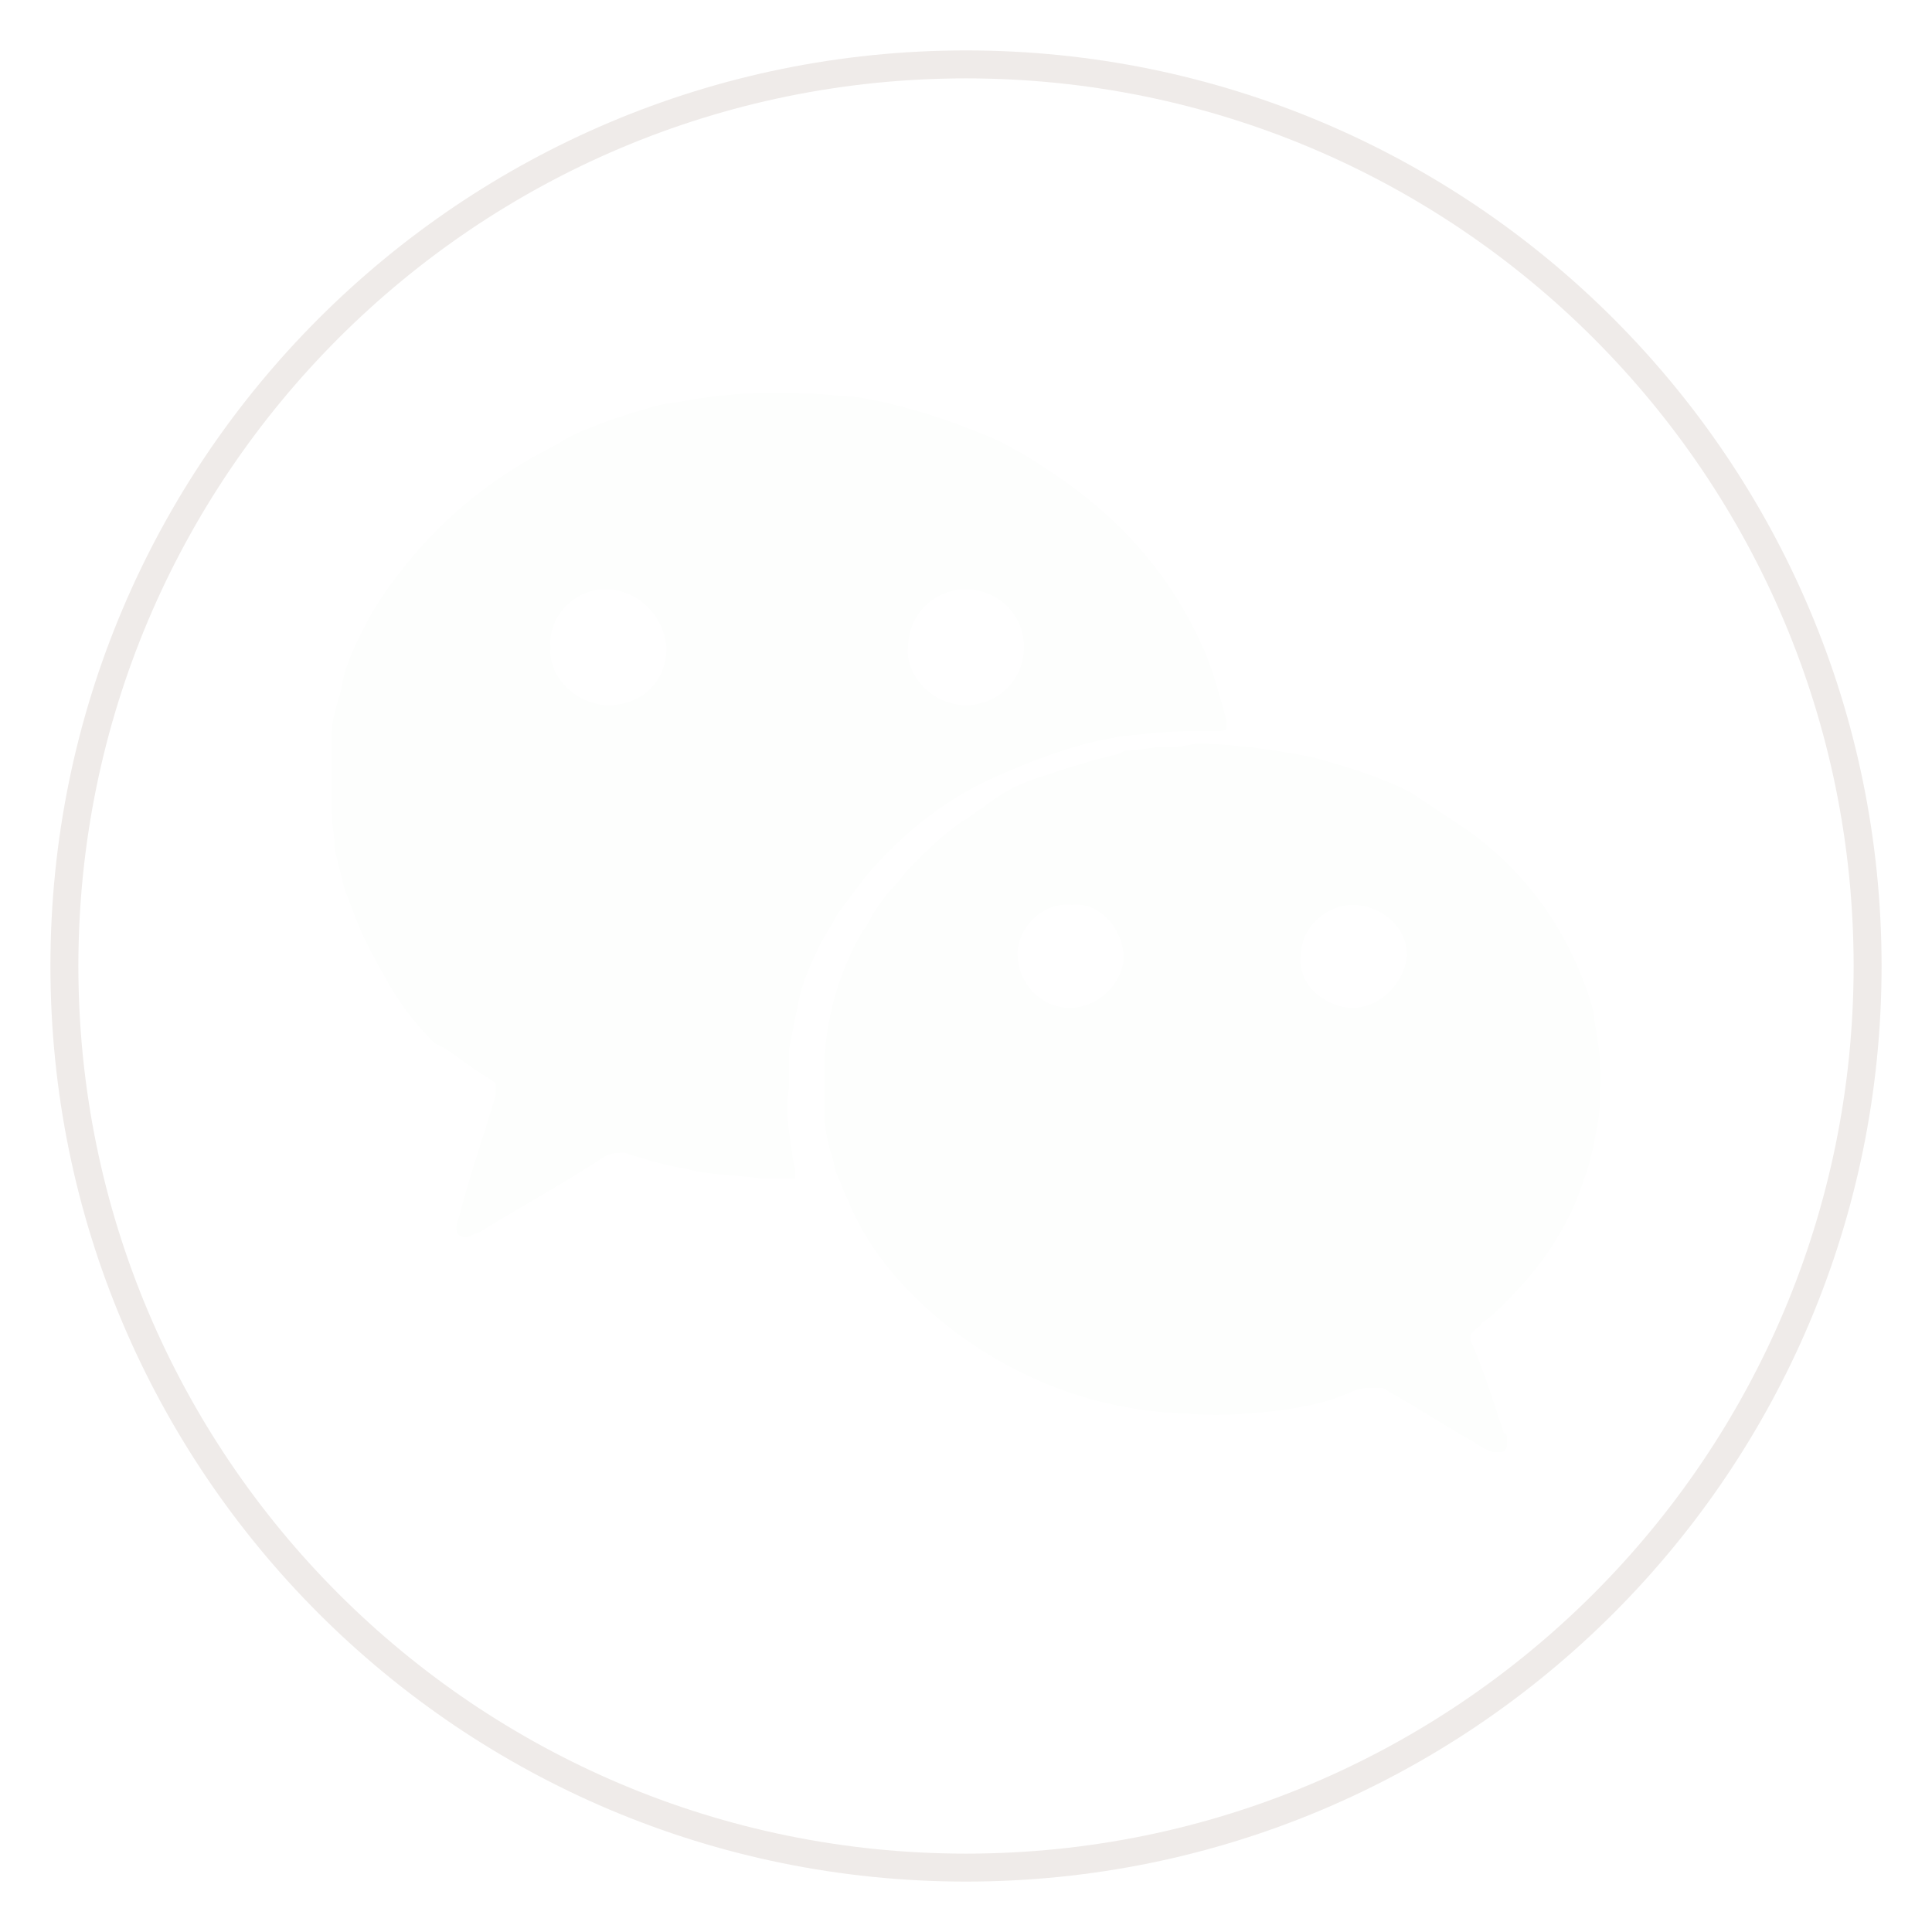
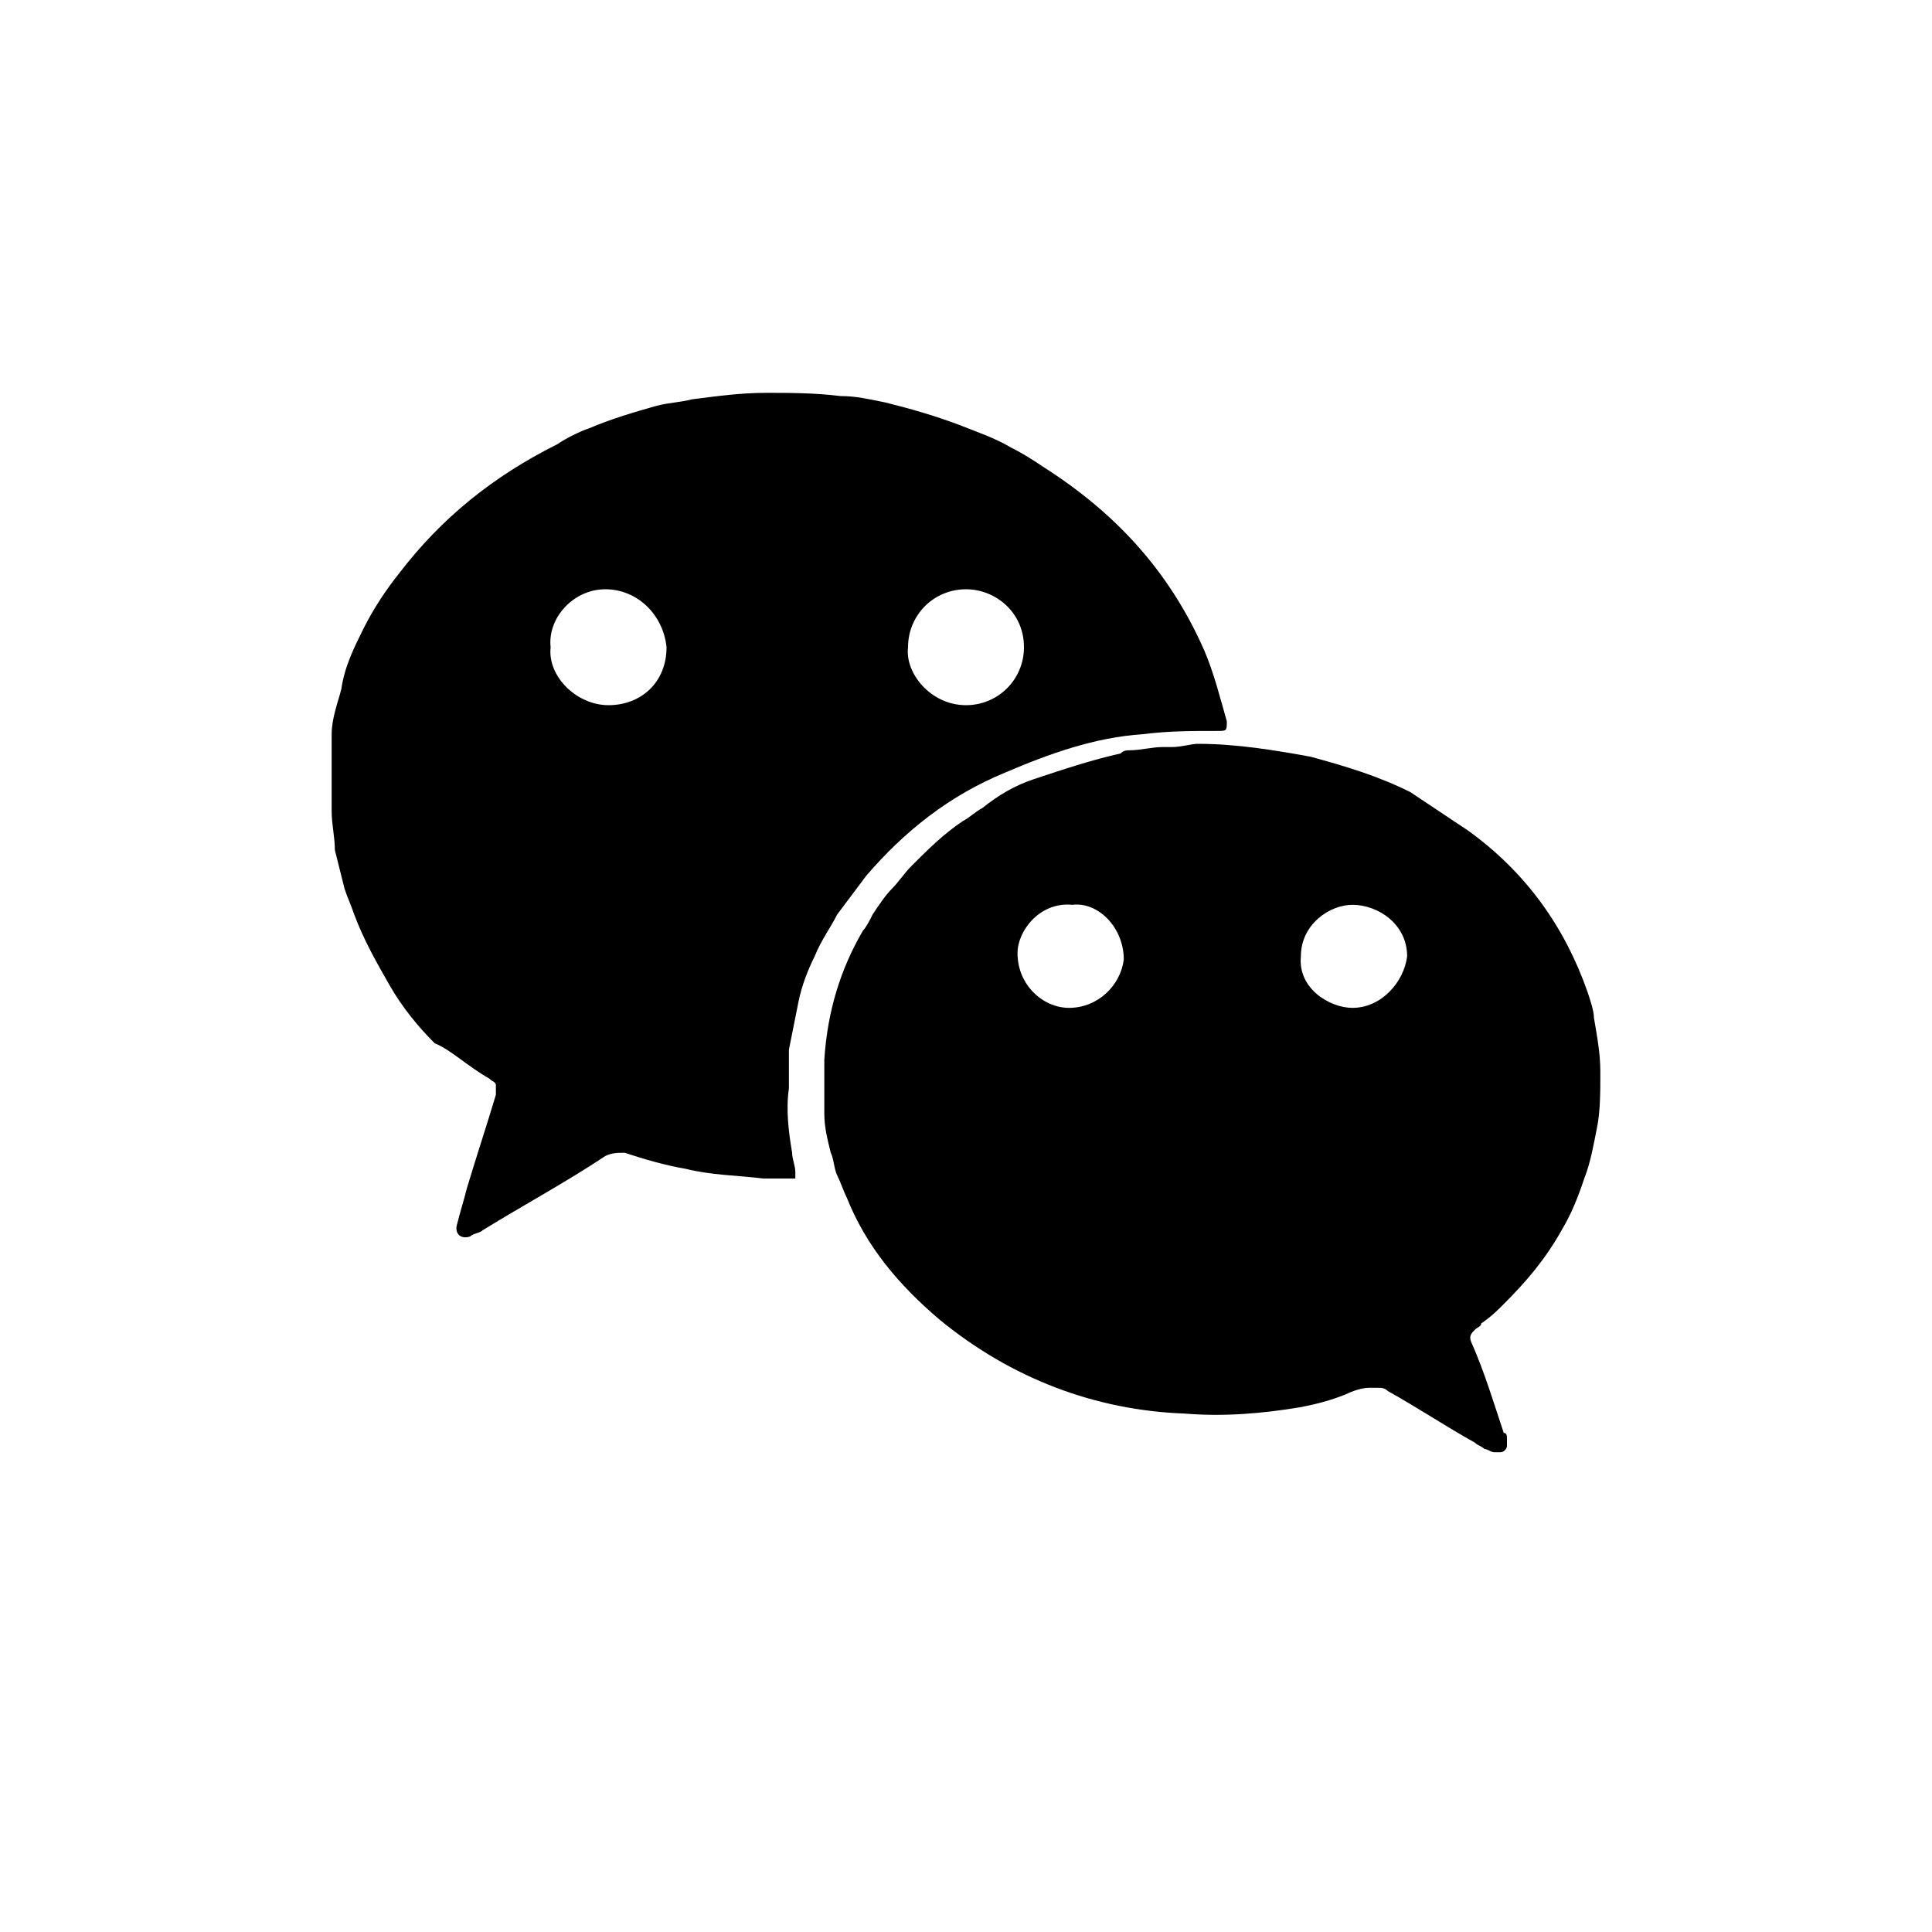
- <svg xmlns="http://www.w3.org/2000/svg" version="1.1" id="Layer_1" x="0px" y="0px" viewBox="0 0 60 60" style="enable-background:new 0 0 60 60;" xml:space="preserve">
-   <style type="text/css">
- 	.st0{fill:#FDFEFD;}
- 	.st1{fill:none;}
- 	.st2{fill:none;stroke:#EFEBE9;stroke-width:0.868;stroke-miterlimit:10;}
- </style>
-   <g>
-     <path class="st0" d="M15.2,33.5c0.1,0.1,0.2,0.1,0.2,0.2c0,0,0,0.1,0,0.1c0,0,0,0.1,0,0.2c-0.3,1-0.6,1.9-0.9,2.9   c-0.1,0.4-0.2,0.7-0.3,1.1c-0.1,0.3,0.1,0.5,0.4,0.4c0.1-0.1,0.3-0.1,0.4-0.2c1.3-0.8,2.6-1.5,3.8-2.3c0.2-0.1,0.4-0.1,0.6-0.1   c0.6,0.2,1.3,0.4,1.9,0.5c0.8,0.2,1.6,0.2,2.4,0.3c0.3,0,0.5,0,0.8,0c0,0,0,0,0.1,0c0.1,0,0.1,0,0.1,0c0,0,0,0,0-0.1   c0,0,0-0.1,0-0.1c0-0.2-0.1-0.4-0.1-0.6c-0.1-0.6-0.2-1.3-0.1-2c0-0.4,0-0.8,0-1.2c0.1-0.5,0.2-1,0.3-1.5c0.1-0.5,0.3-1,0.5-1.4   c0.2-0.5,0.5-0.9,0.7-1.3c0.3-0.4,0.6-0.8,0.9-1.2c1.2-1.4,2.6-2.5,4.3-3.2c1.4-0.6,2.8-1.1,4.3-1.2c0.8-0.1,1.5-0.1,2.3-0.1   c0.3,0,0.3,0,0.3-0.3c-0.2-0.7-0.4-1.5-0.7-2.2c-1.1-2.5-2.8-4.3-5-5.7c-0.3-0.2-0.6-0.4-1-0.6c-0.5-0.3-1.1-0.5-1.6-0.7   c-0.8-0.3-1.5-0.5-2.3-0.7c-0.5-0.1-0.9-0.2-1.4-0.2c-0.8-0.1-1.6-0.1-2.3-0.1c-0.8,0-1.5,0.1-2.3,0.2c-0.4,0.1-0.7,0.1-1.1,0.2   c-0.7,0.2-1.4,0.4-2.1,0.7c-0.3,0.1-0.7,0.3-1,0.5c-2,1-3.6,2.3-4.9,4c-0.4,0.5-0.8,1.1-1.1,1.7c-0.3,0.6-0.6,1.2-0.7,1.9   c-0.1,0.4-0.3,0.9-0.3,1.4c0,0.2,0,0.4,0,0.6c0,0.4,0,0.8,0,1.2c0,0.2,0,0.4,0,0.6c0,0.4,0.1,0.8,0.1,1.2c0.1,0.4,0.2,0.8,0.3,1.2   c0.1,0.3,0.2,0.5,0.3,0.8c0.3,0.8,0.7,1.5,1.1,2.2c0.4,0.7,0.9,1.3,1.4,1.8C14,32.6,14.5,33.1,15.2,33.5z M28.2,20.1   c0-1,0.8-1.8,1.8-1.8c0.9,0,1.8,0.7,1.8,1.8c0,1-0.8,1.8-1.8,1.8C28.9,21.9,28.1,20.9,28.2,20.1z M18.8,18.3c1,0,1.8,0.8,1.9,1.8   c0,1.1-0.8,1.8-1.8,1.8c-1,0-1.9-0.9-1.8-1.8C17,19.2,17.8,18.3,18.8,18.3z" />
-     <path class="st0" d="M49.3,30.8c-0.7-2-1.9-3.7-3.7-5c-0.6-0.4-1.2-0.8-1.8-1.2c-1-0.5-2-0.8-3.1-1.1c-1.1-0.2-2.3-0.4-3.5-0.4   c-0.2,0-0.5,0.1-0.8,0.1c-0.1,0-0.2,0-0.3,0c-0.3,0-0.7,0.1-1,0.1c-0.1,0-0.2,0-0.3,0.1c-0.9,0.2-1.8,0.5-2.7,0.8   c-0.6,0.2-1.1,0.5-1.6,0.9c-0.2,0.1-0.4,0.3-0.6,0.4c-0.6,0.4-1.1,0.9-1.6,1.4c-0.2,0.2-0.4,0.5-0.6,0.7c-0.2,0.2-0.4,0.5-0.6,0.8   c-0.1,0.2-0.2,0.4-0.3,0.5c-0.7,1.2-1.1,2.5-1.2,4c0,0.6,0,1.1,0,1.7c0,0.4,0.1,0.8,0.2,1.2c0.1,0.2,0.1,0.5,0.2,0.7   s0.2,0.5,0.3,0.7c0.6,1.5,1.6,2.7,2.9,3.8c2.2,1.8,4.8,2.8,7.6,2.9c1.2,0.1,2.4,0,3.6-0.2c0.5-0.1,0.9-0.2,1.4-0.4   c0.2-0.1,0.5-0.2,0.7-0.2c0.1,0,0.1,0,0.2,0c0.1,0,0.1,0,0.1,0c0.1,0,0.2,0,0.3,0.1c0.9,0.5,1.8,1.1,2.7,1.6   c0.1,0.1,0.2,0.1,0.3,0.2c0.1,0,0.2,0.1,0.3,0.1c0.1,0,0.1,0,0.2,0c0.1,0,0.2-0.1,0.2-0.2c0,0,0-0.1,0-0.2c0-0.1,0-0.2-0.1-0.2   c-0.3-0.9-0.6-1.9-1-2.8c-0.1-0.2,0-0.3,0.1-0.4c0.1-0.1,0.2-0.1,0.2-0.2c0.3-0.2,0.5-0.4,0.7-0.6c0.7-0.7,1.3-1.4,1.8-2.3   c0.3-0.5,0.5-1,0.7-1.6c0.2-0.5,0.3-1.1,0.4-1.6c0.1-0.5,0.1-1.1,0.1-1.7c0-0.6-0.1-1.1-0.2-1.7C49.5,31.4,49.4,31.1,49.3,30.8z    M33.2,31.3c-0.8,0-1.6-0.7-1.6-1.7c0-0.7,0.7-1.6,1.7-1.5c0.8-0.1,1.6,0.7,1.6,1.7C34.8,30.6,34.1,31.3,33.2,31.3z M42,31.3   c-0.7,0-1.7-0.6-1.6-1.6c0-1,0.9-1.6,1.6-1.6c0.8,0,1.7,0.6,1.7,1.6C43.6,30.5,42.9,31.3,42,31.3z" />
-     <path class="st1" d="M24.8,36.4c0,0-0.1,0-0.1,0" />
-   </g>
-   <circle class="st2" cx="30" cy="30" r="28" />
+ <svg xmlns="http://www.w3.org/2000/svg" viewBox="0 0 60 60">
+   <path d="M15.2 33.5c.1.1.2.1.2.2v.3c-.3 1-.6 1.9-.9 2.9-.1.4-.2.7-.3 1.1-.1.3.1.5.4.4.1-.1.3-.1.4-.2 1.3-.8 2.6-1.5 3.8-2.3.2-.1.4-.1.6-.1.6.2 1.3.4 1.9.5.8.2 1.6.2 2.4.3h1v-.2c0-.2-.1-.4-.1-.6-.1-.6-.2-1.3-.1-2v-1.2l.3-1.5c.1-.5.3-1 .5-1.4.2-.5.5-.9.7-1.3l.9-1.2c1.2-1.4 2.6-2.5 4.3-3.2 1.4-.6 2.8-1.1 4.3-1.2.8-.1 1.5-.1 2.3-.1.3 0 .3 0 .3-.3-.2-.7-.4-1.5-.7-2.2-1.1-2.5-2.8-4.3-5-5.7-.3-.2-.6-.4-1-.6-.5-.3-1.1-.5-1.6-.7-.8-.3-1.5-.5-2.3-.7-.5-.1-.9-.2-1.4-.2-.8-.1-1.6-.1-2.3-.1-.8 0-1.5.1-2.3.2-.4.1-.7.1-1.1.2-.7.2-1.4.4-2.1.7-.3.1-.7.3-1 .5-2 1-3.6 2.3-4.9 4-.4.5-.8 1.1-1.1 1.7-.3.6-.6 1.2-.7 1.9-.1.4-.3.9-.3 1.4v2.4c0 .4.1.8.1 1.2l.3 1.2c.1.3.2.5.3.8.3.8.7 1.5 1.1 2.2.4.7.9 1.3 1.4 1.8.5.2 1 .7 1.7 1.1zm13-13.4c0-1 .8-1.8 1.8-1.8.9 0 1.8.7 1.8 1.8 0 1-.8 1.8-1.8 1.8-1.1 0-1.9-1-1.8-1.8zm-9.4-1.8c1 0 1.8.8 1.9 1.8 0 1.1-.8 1.8-1.8 1.8s-1.9-.9-1.8-1.8c-.1-.9.7-1.8 1.7-1.8z" />
+   <path d="M49.3 30.8c-.7-2-1.9-3.7-3.7-5l-1.8-1.2c-1-.5-2-.8-3.1-1.1-1.1-.2-2.3-.4-3.5-.4-.2 0-.5.1-.8.1h-.3c-.3 0-.7.1-1 .1-.1 0-.2 0-.3.1-.9.2-1.8.5-2.7.8-.6.2-1.1.5-1.6.9-.2.1-.4.3-.6.4-.6.4-1.1.9-1.6 1.4-.2.2-.4.5-.6.7-.2.2-.4.5-.6.8-.1.2-.2.4-.3.5-.7 1.2-1.1 2.5-1.2 4v1.7c0 .4.1.8.2 1.2.1.2.1.5.2.7s.2.5.3.7c.6 1.5 1.6 2.7 2.9 3.8 2.2 1.8 4.8 2.8 7.6 2.9 1.2.1 2.4 0 3.6-.2.5-.1.9-.2 1.4-.4.2-.1.5-.2.7-.2h.3c.1 0 .2 0 .3.1.9.5 1.8 1.1 2.7 1.6.1.1.2.1.3.2.1 0 .2.1.3.1h.2c.1 0 .2-.1.2-.2v-.2c0-.1 0-.2-.1-.2-.3-.9-.6-1.9-1-2.8-.1-.2 0-.3.1-.4.1-.1.2-.1.2-.2.3-.2.5-.4.7-.6.7-.7 1.3-1.4 1.8-2.3.3-.5.5-1 .7-1.6.2-.5.3-1.1.4-1.6.1-.5.1-1.1.1-1.7 0-.6-.1-1.1-.2-1.7 0-.2-.1-.5-.2-.8zm-16.1.5c-.8 0-1.6-.7-1.6-1.7 0-.7.7-1.6 1.7-1.5.8-.1 1.6.7 1.6 1.7-.1.8-.8 1.5-1.7 1.5zm8.8 0c-.7 0-1.7-.6-1.6-1.6 0-1 .9-1.6 1.6-1.6.8 0 1.7.6 1.7 1.6-.1.8-.8 1.6-1.7 1.6z" />
+   <path class="st1" d="M24.8 36.4h-.1" />
</svg>
